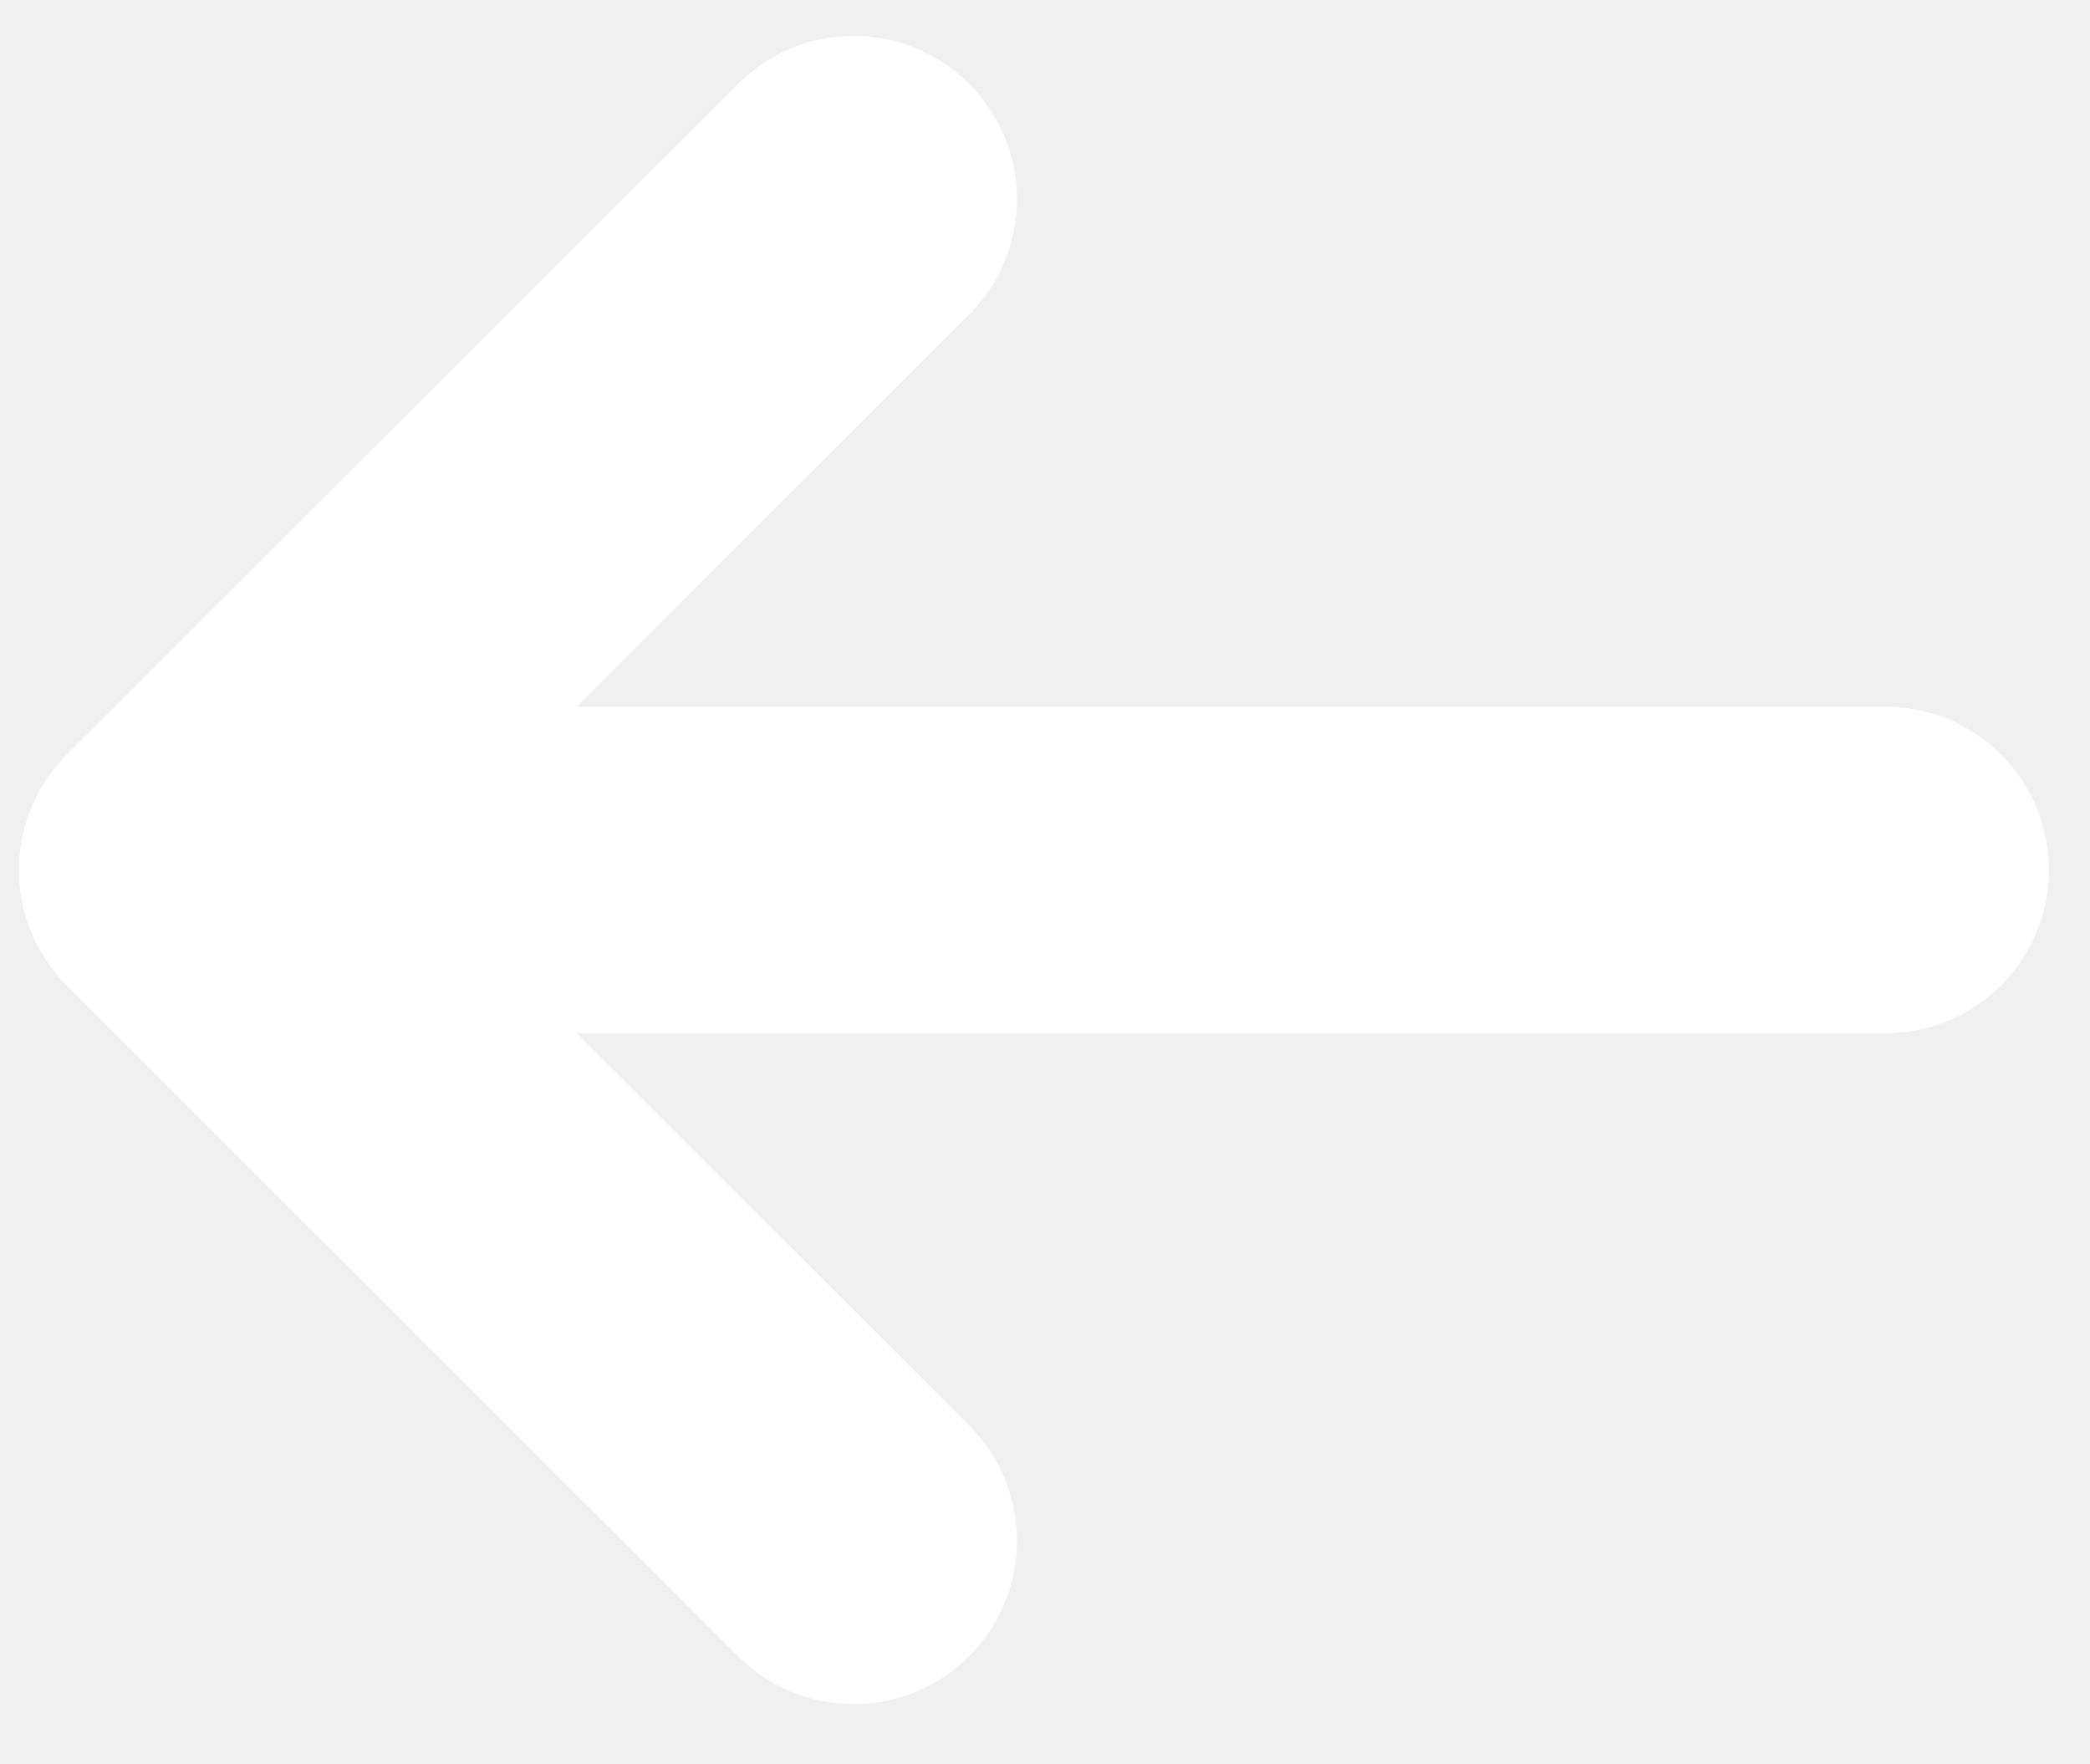
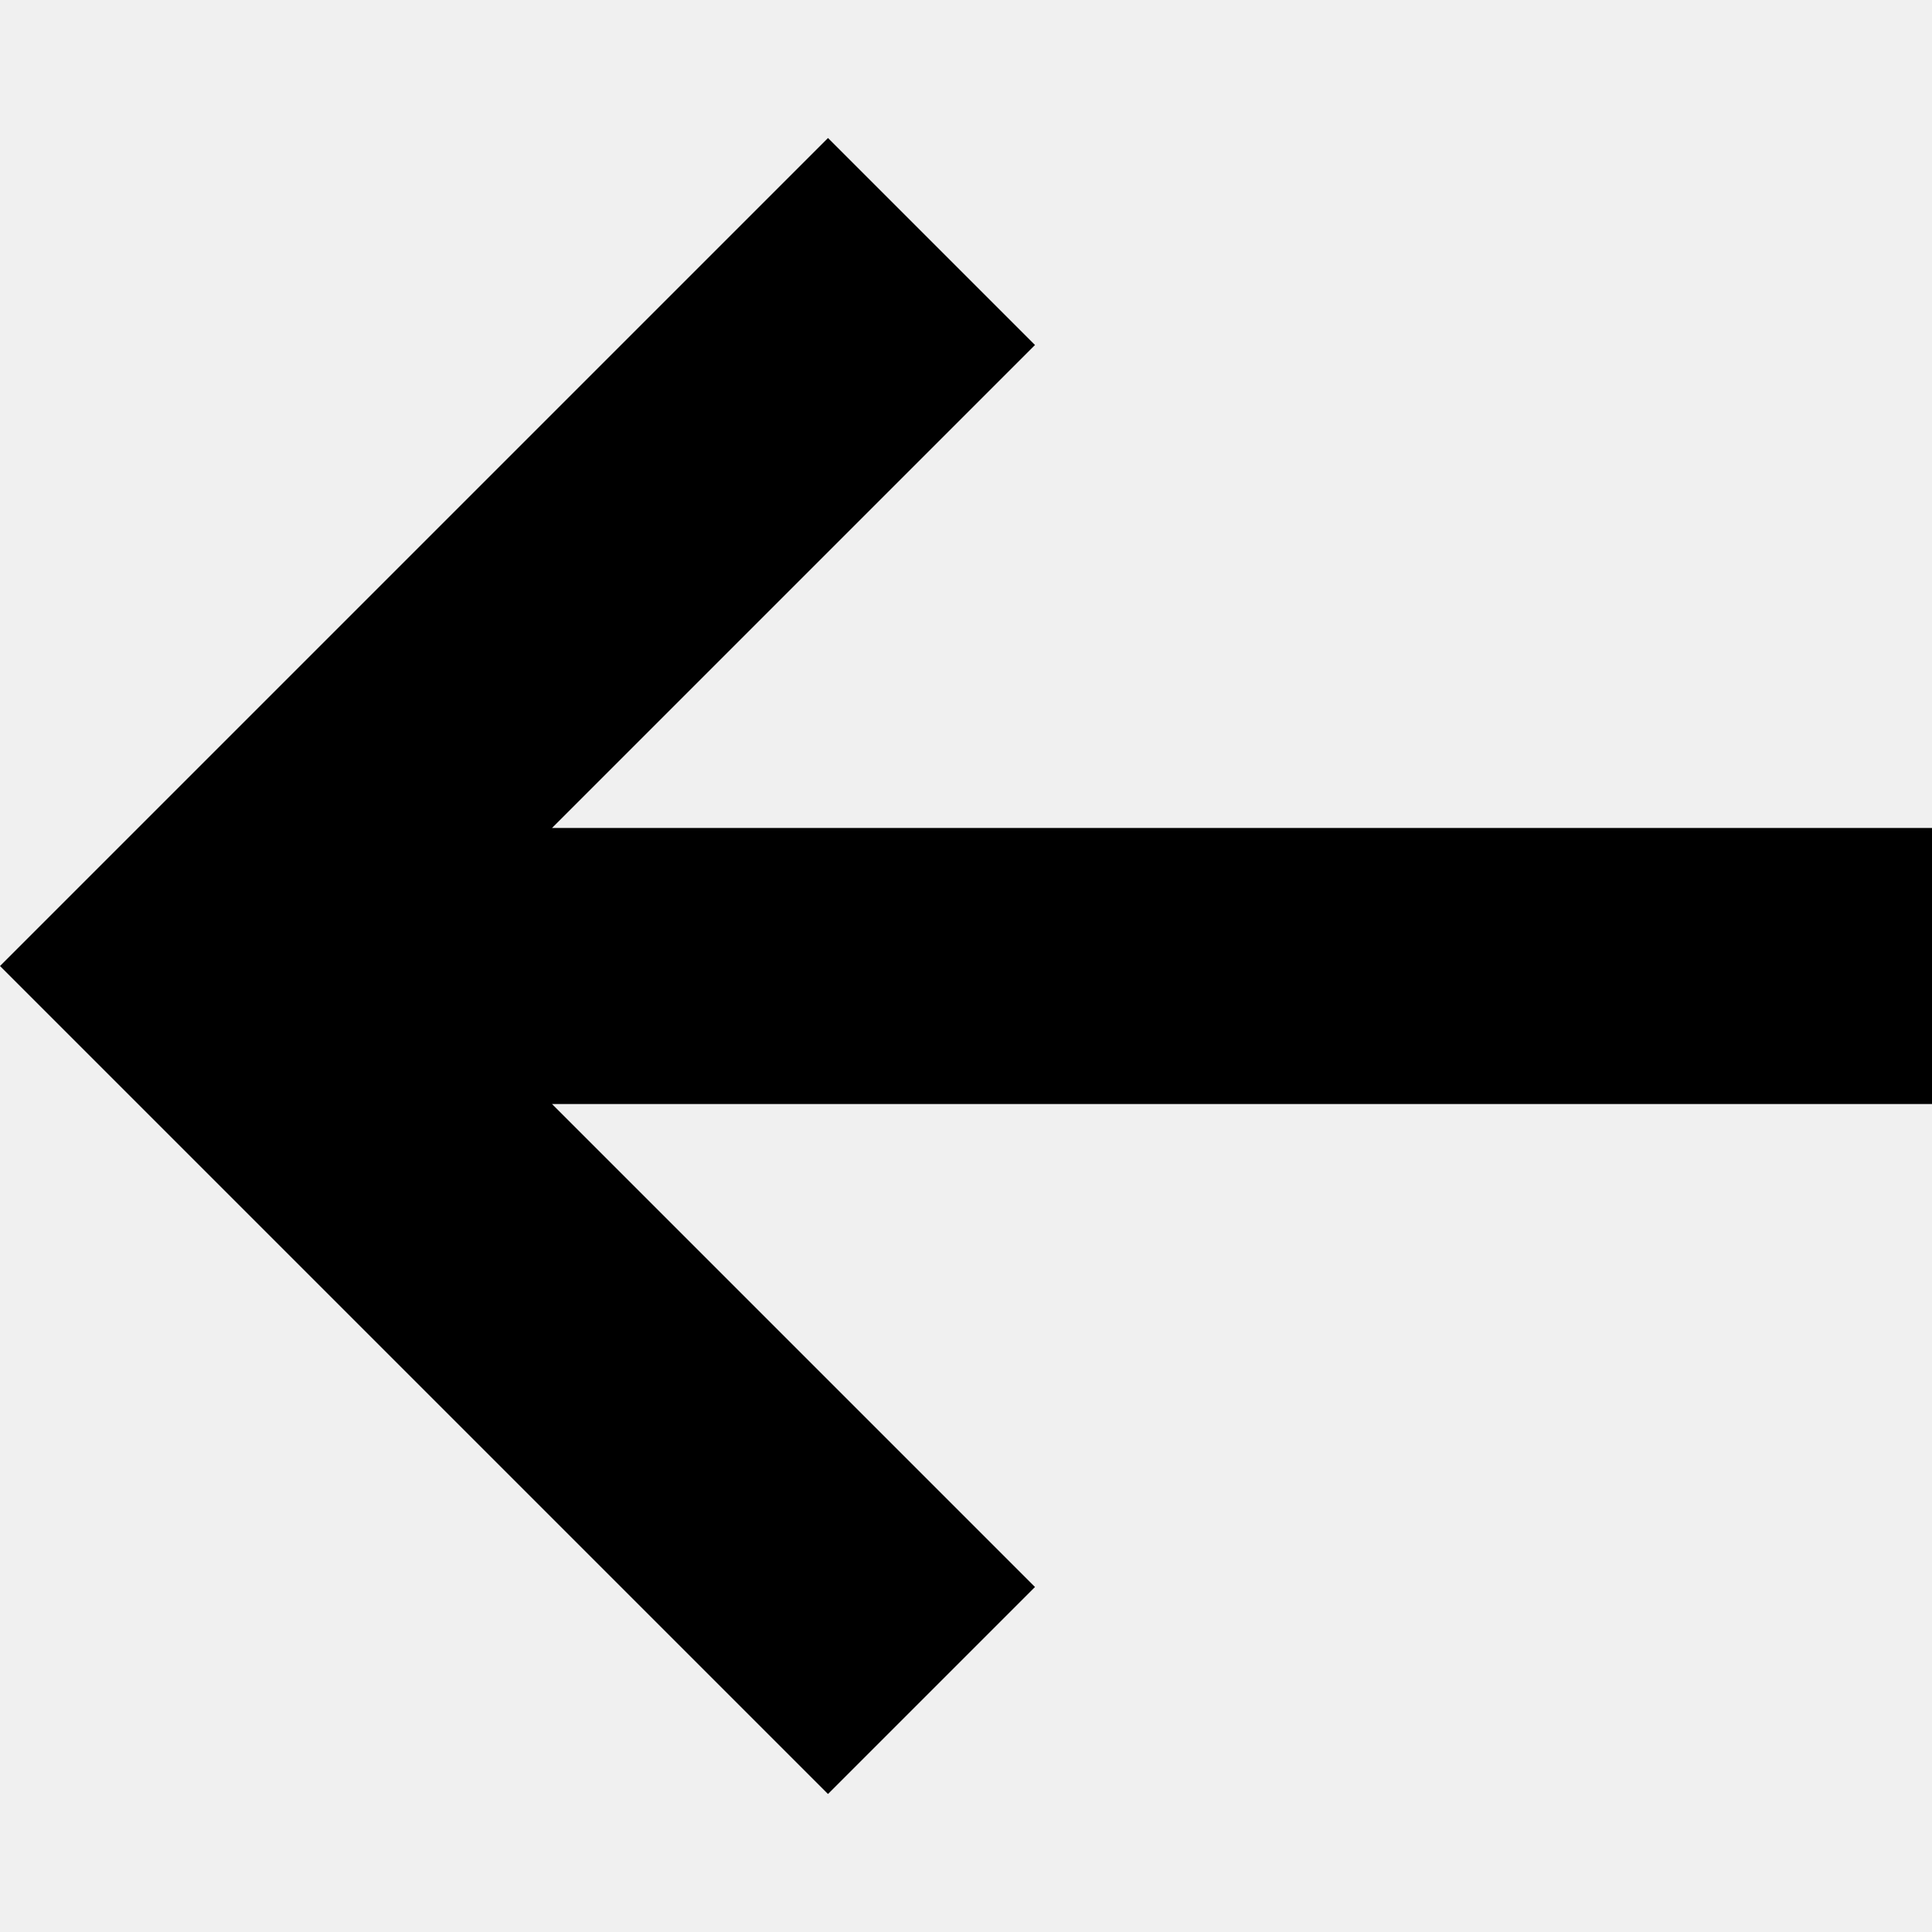
- <svg xmlns="http://www.w3.org/2000/svg" width="32" height="27" viewBox="0 0 32 27" fill="none">
-   <path d="M13.07 3.05L2.79 13.32L13.07 23.59" stroke="white" stroke-width="5" stroke-linecap="round" stroke-linejoin="round" />
-   <path d="M28.87 13.32H3.58" stroke="white" stroke-width="5" stroke-linecap="round" stroke-linejoin="round" />
+ <svg xmlns="http://www.w3.org/2000/svg" id="header-arrow" enable-background="new 0 0 451.111 451.111" viewBox="0 0 451.111 451.111">
+   <path d="m451.111 193.333h-322.222l112.778-112.777-48.333-48.333-193.334 193.333 193.333 193.333 48.333-48.333-112.777-112.778h322.222z" />
</svg>
